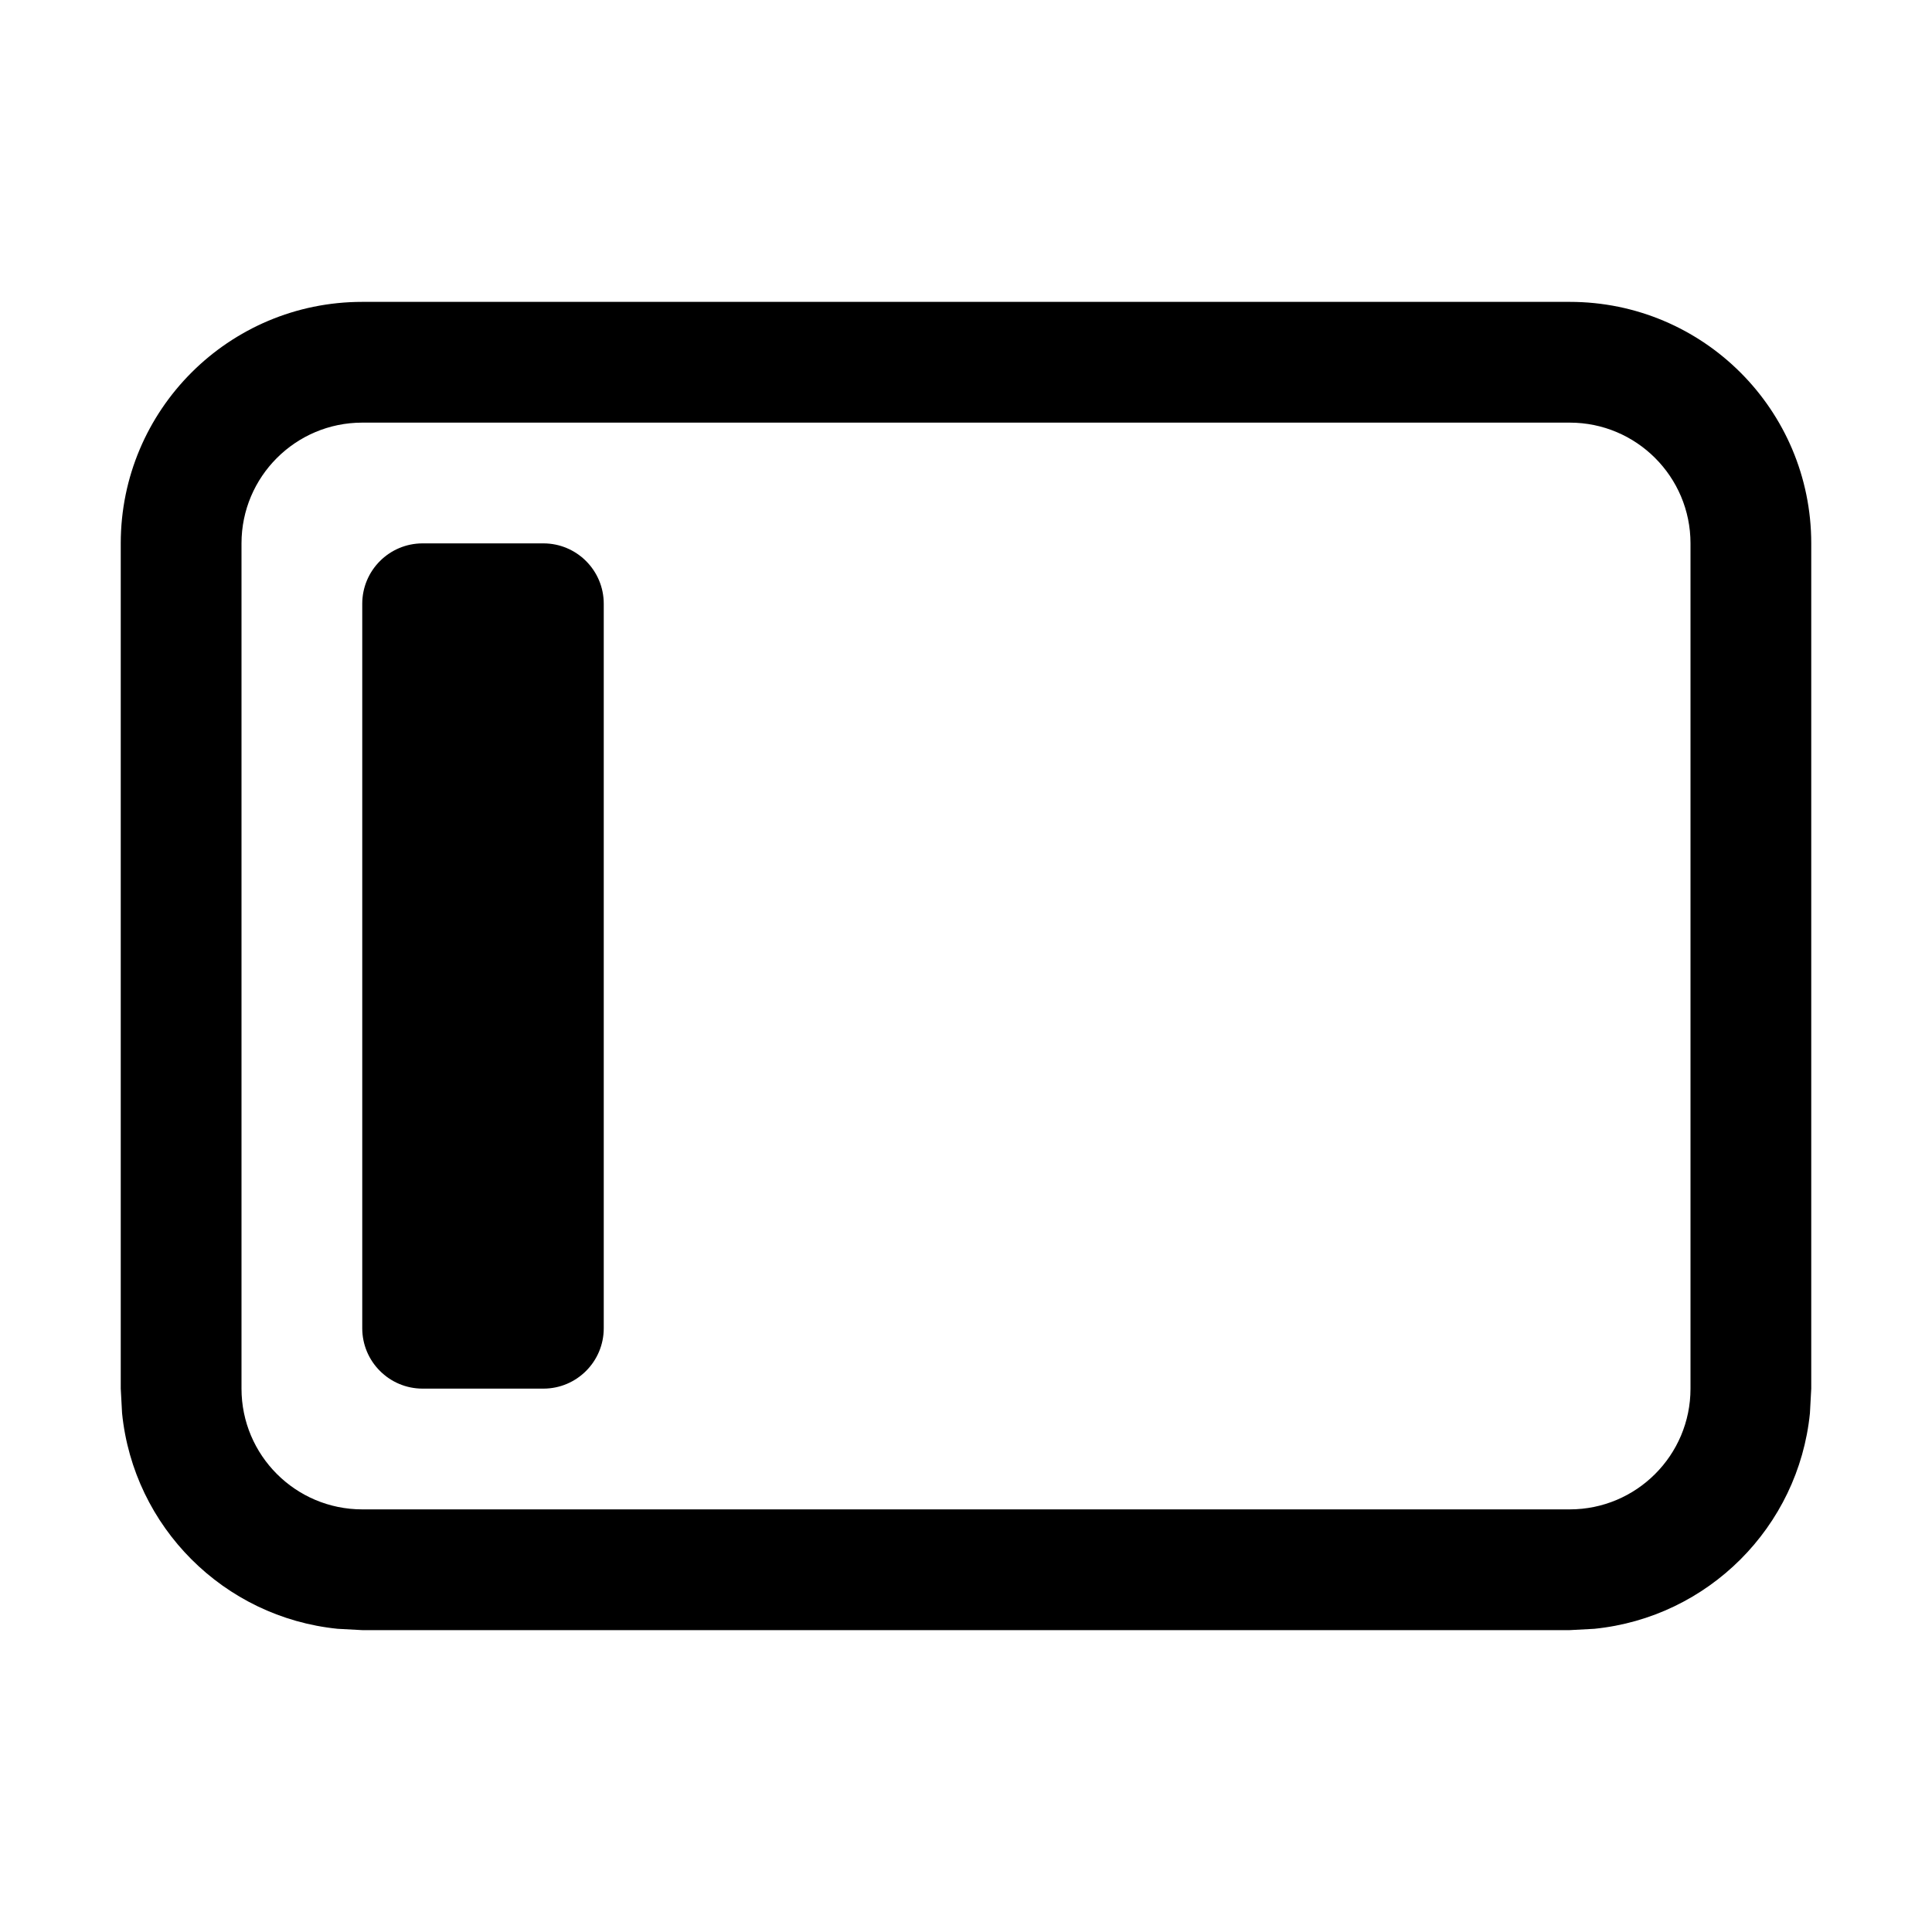
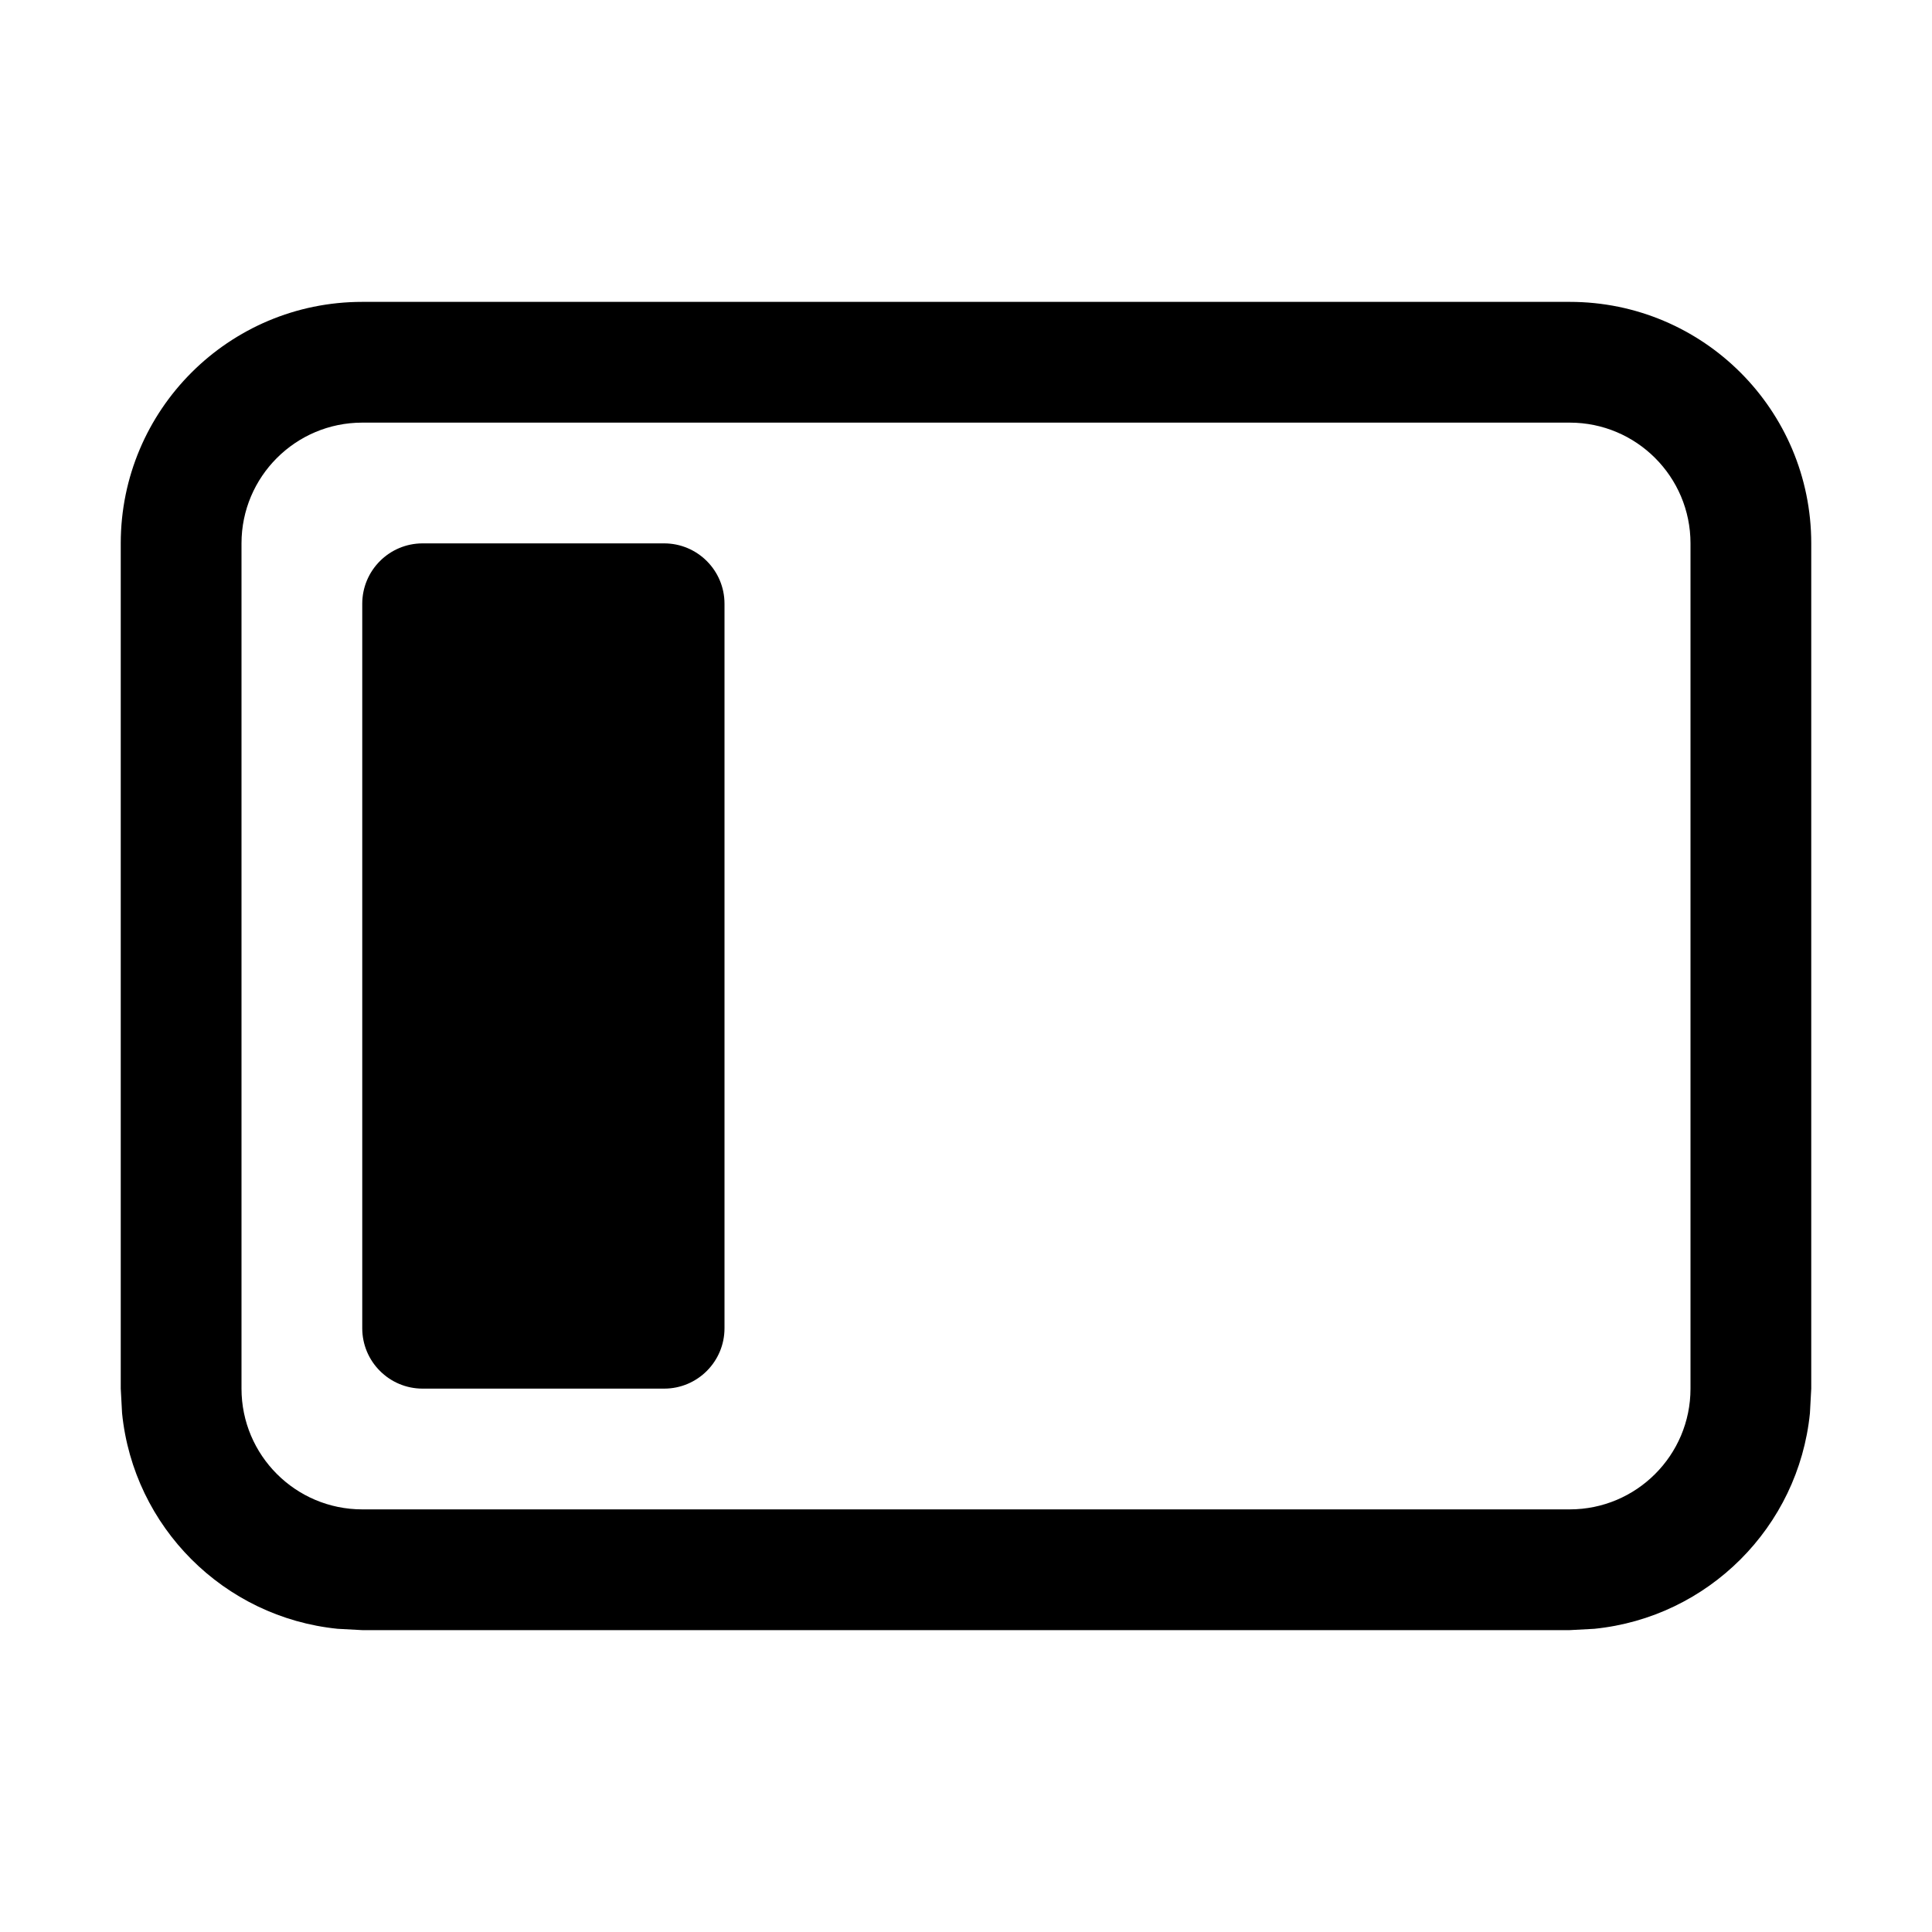
<svg xmlns="http://www.w3.org/2000/svg" width="16" height="16" viewBox="0 0 16 16" fill="none">
  <path d="M13 12.5V13.5H3V12.5H13ZM14 11.5V4.5C14 3.948 13.552 3.5 13 3.5H3C2.448 3.5 2 3.948 2 4.5V11.5C2 12.052 2.448 12.5 3 12.5V13.5L2.796 13.489C1.854 13.394 1.106 12.646 1.011 11.704L1 11.5V4.5C1 3.395 1.895 2.5 3 2.5H13C14.105 2.5 15 3.395 15 4.5V11.5L14.989 11.704C14.894 12.646 14.146 13.394 13.204 13.489L13 13.5V12.5C13.552 12.5 14 12.052 14 11.5Z" fill="black" />
-   <path d="M3 5C3 4.724 3.224 4.5 3.5 4.5H4.5C4.776 4.5 5 4.724 5 5V11C5 11.276 4.776 11.5 4.5 11.5H3.5C3.224 11.5 3 11.276 3 11V5Z" fill="black" />
+   <path d="M3 5C3 4.724 3.224 4.5 3.5 4.5H5.5C5.776 4.5 6 4.724 6 5V11C6 11.276 5.776 11.5 5.5 11.5H3.5C3.224 11.5 3 11.276 3 11V5Z" fill="black" />
</svg>
